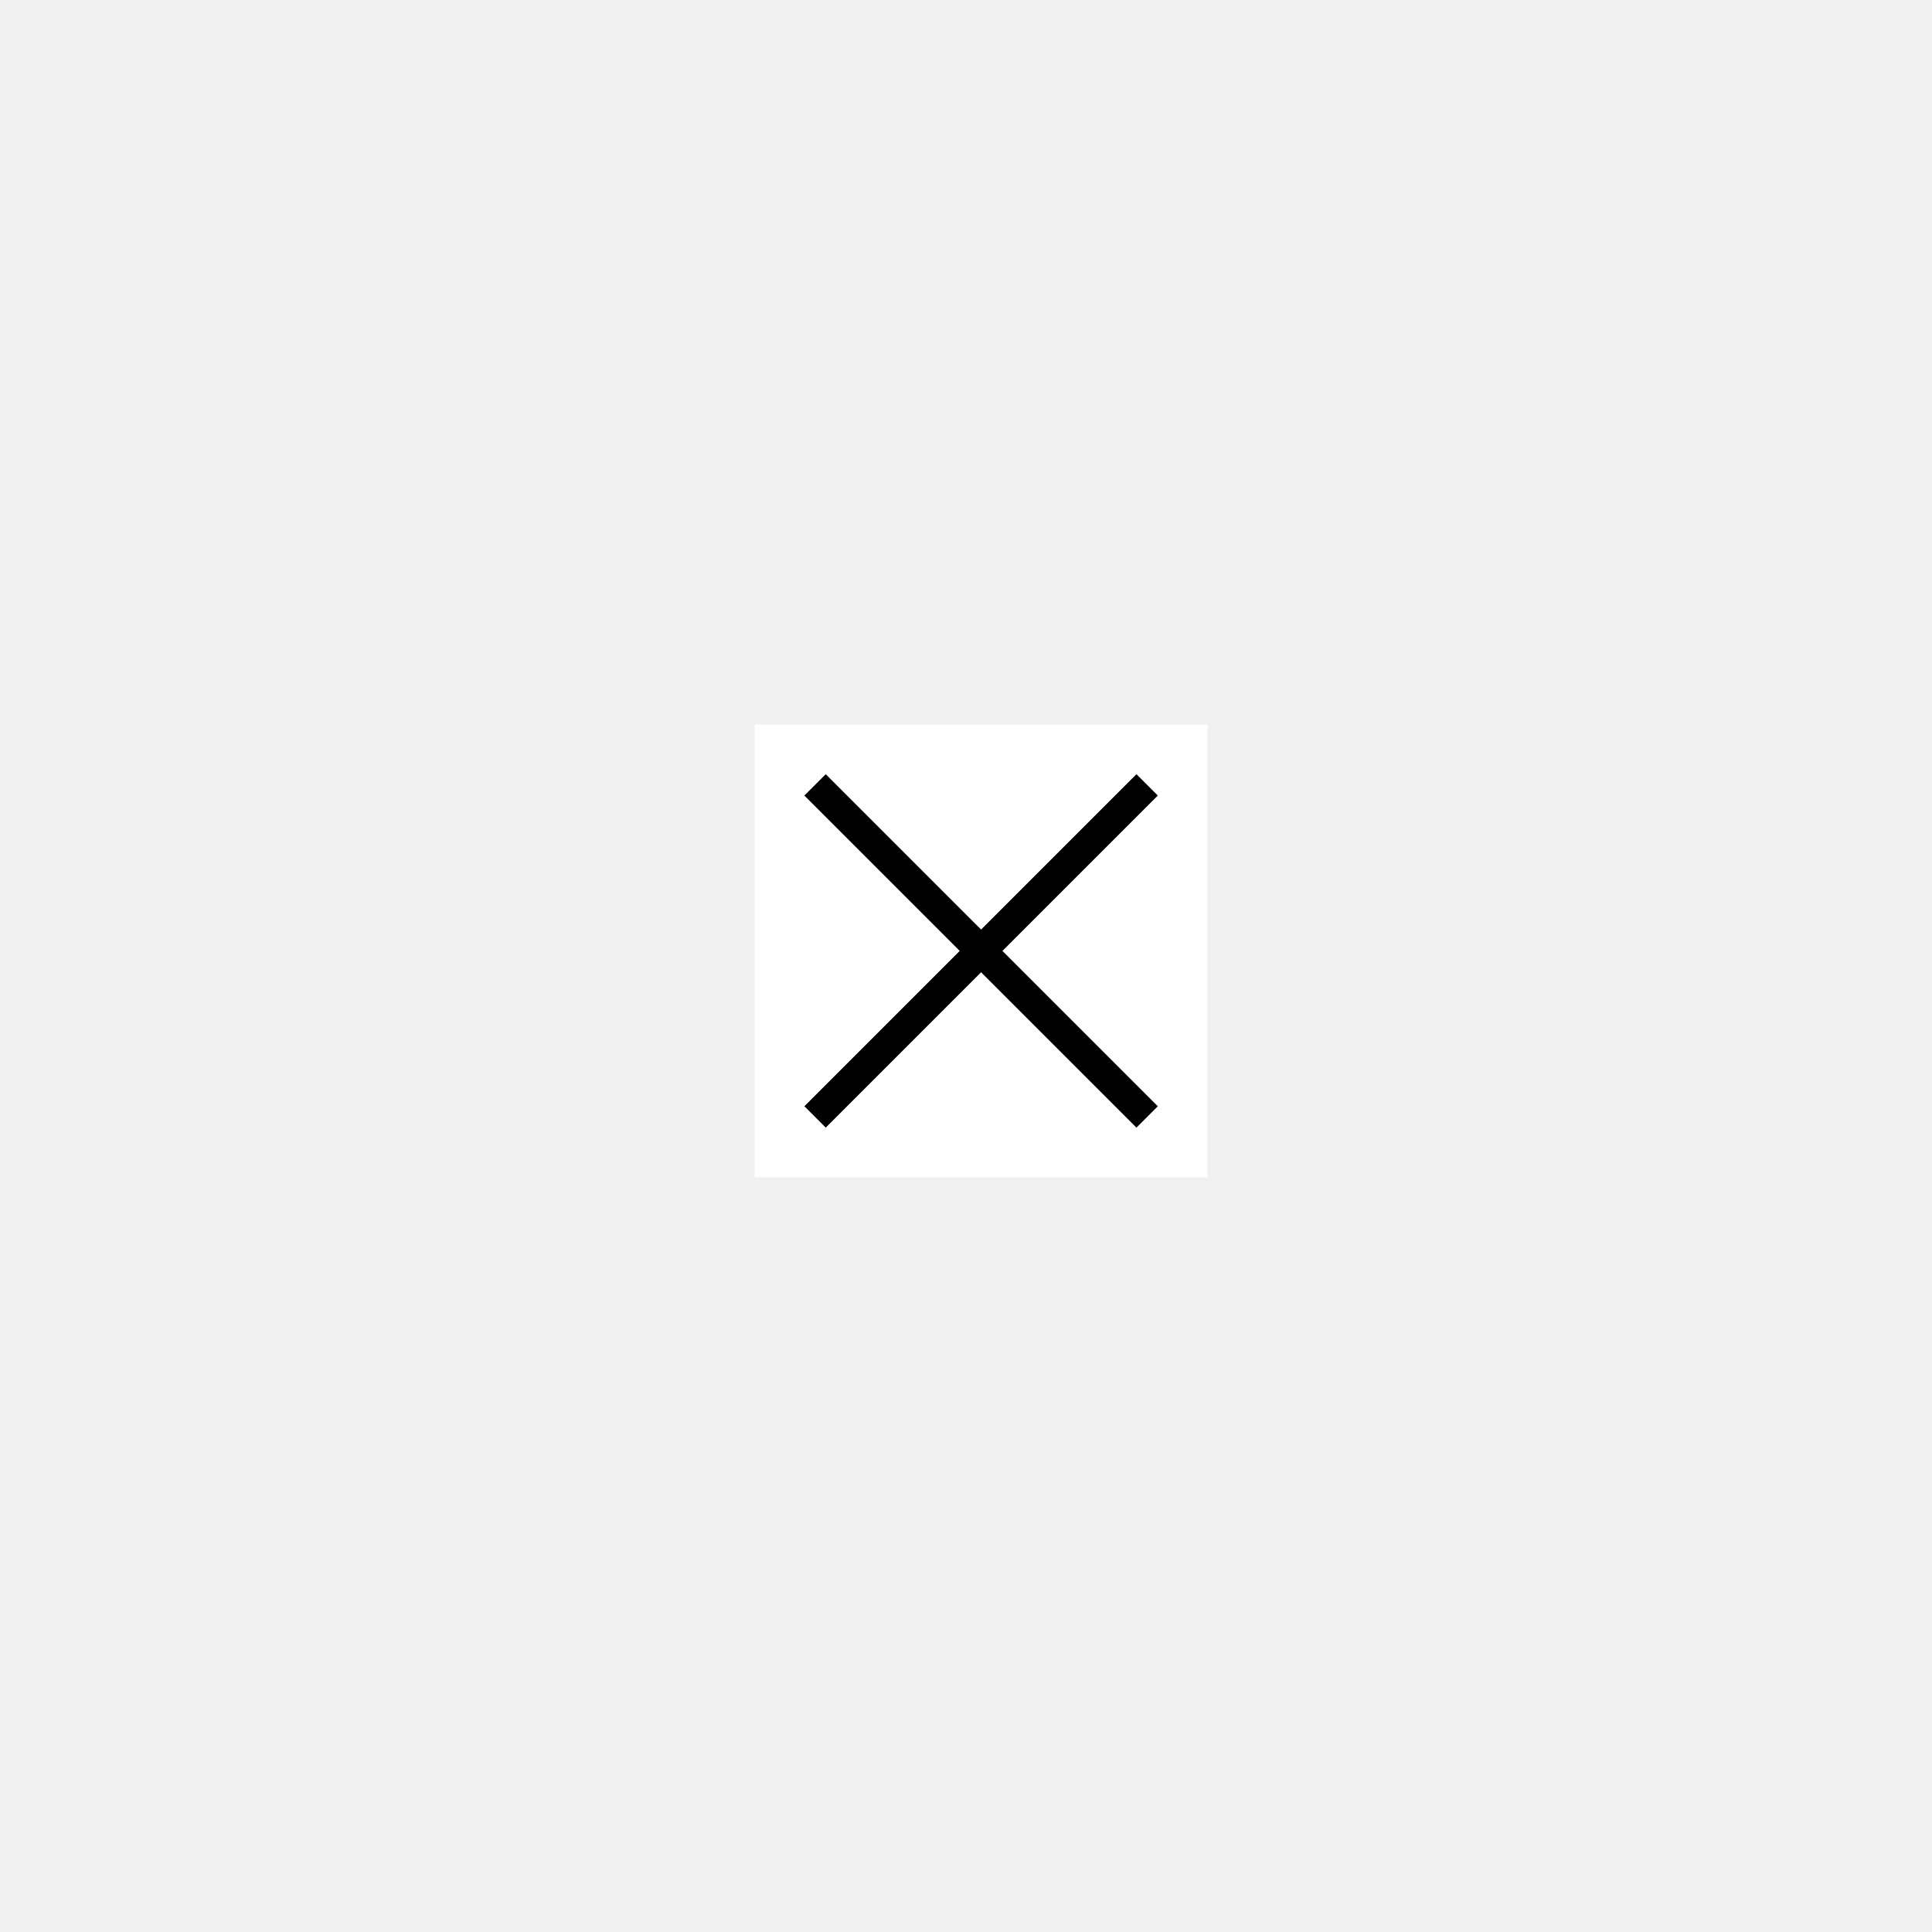
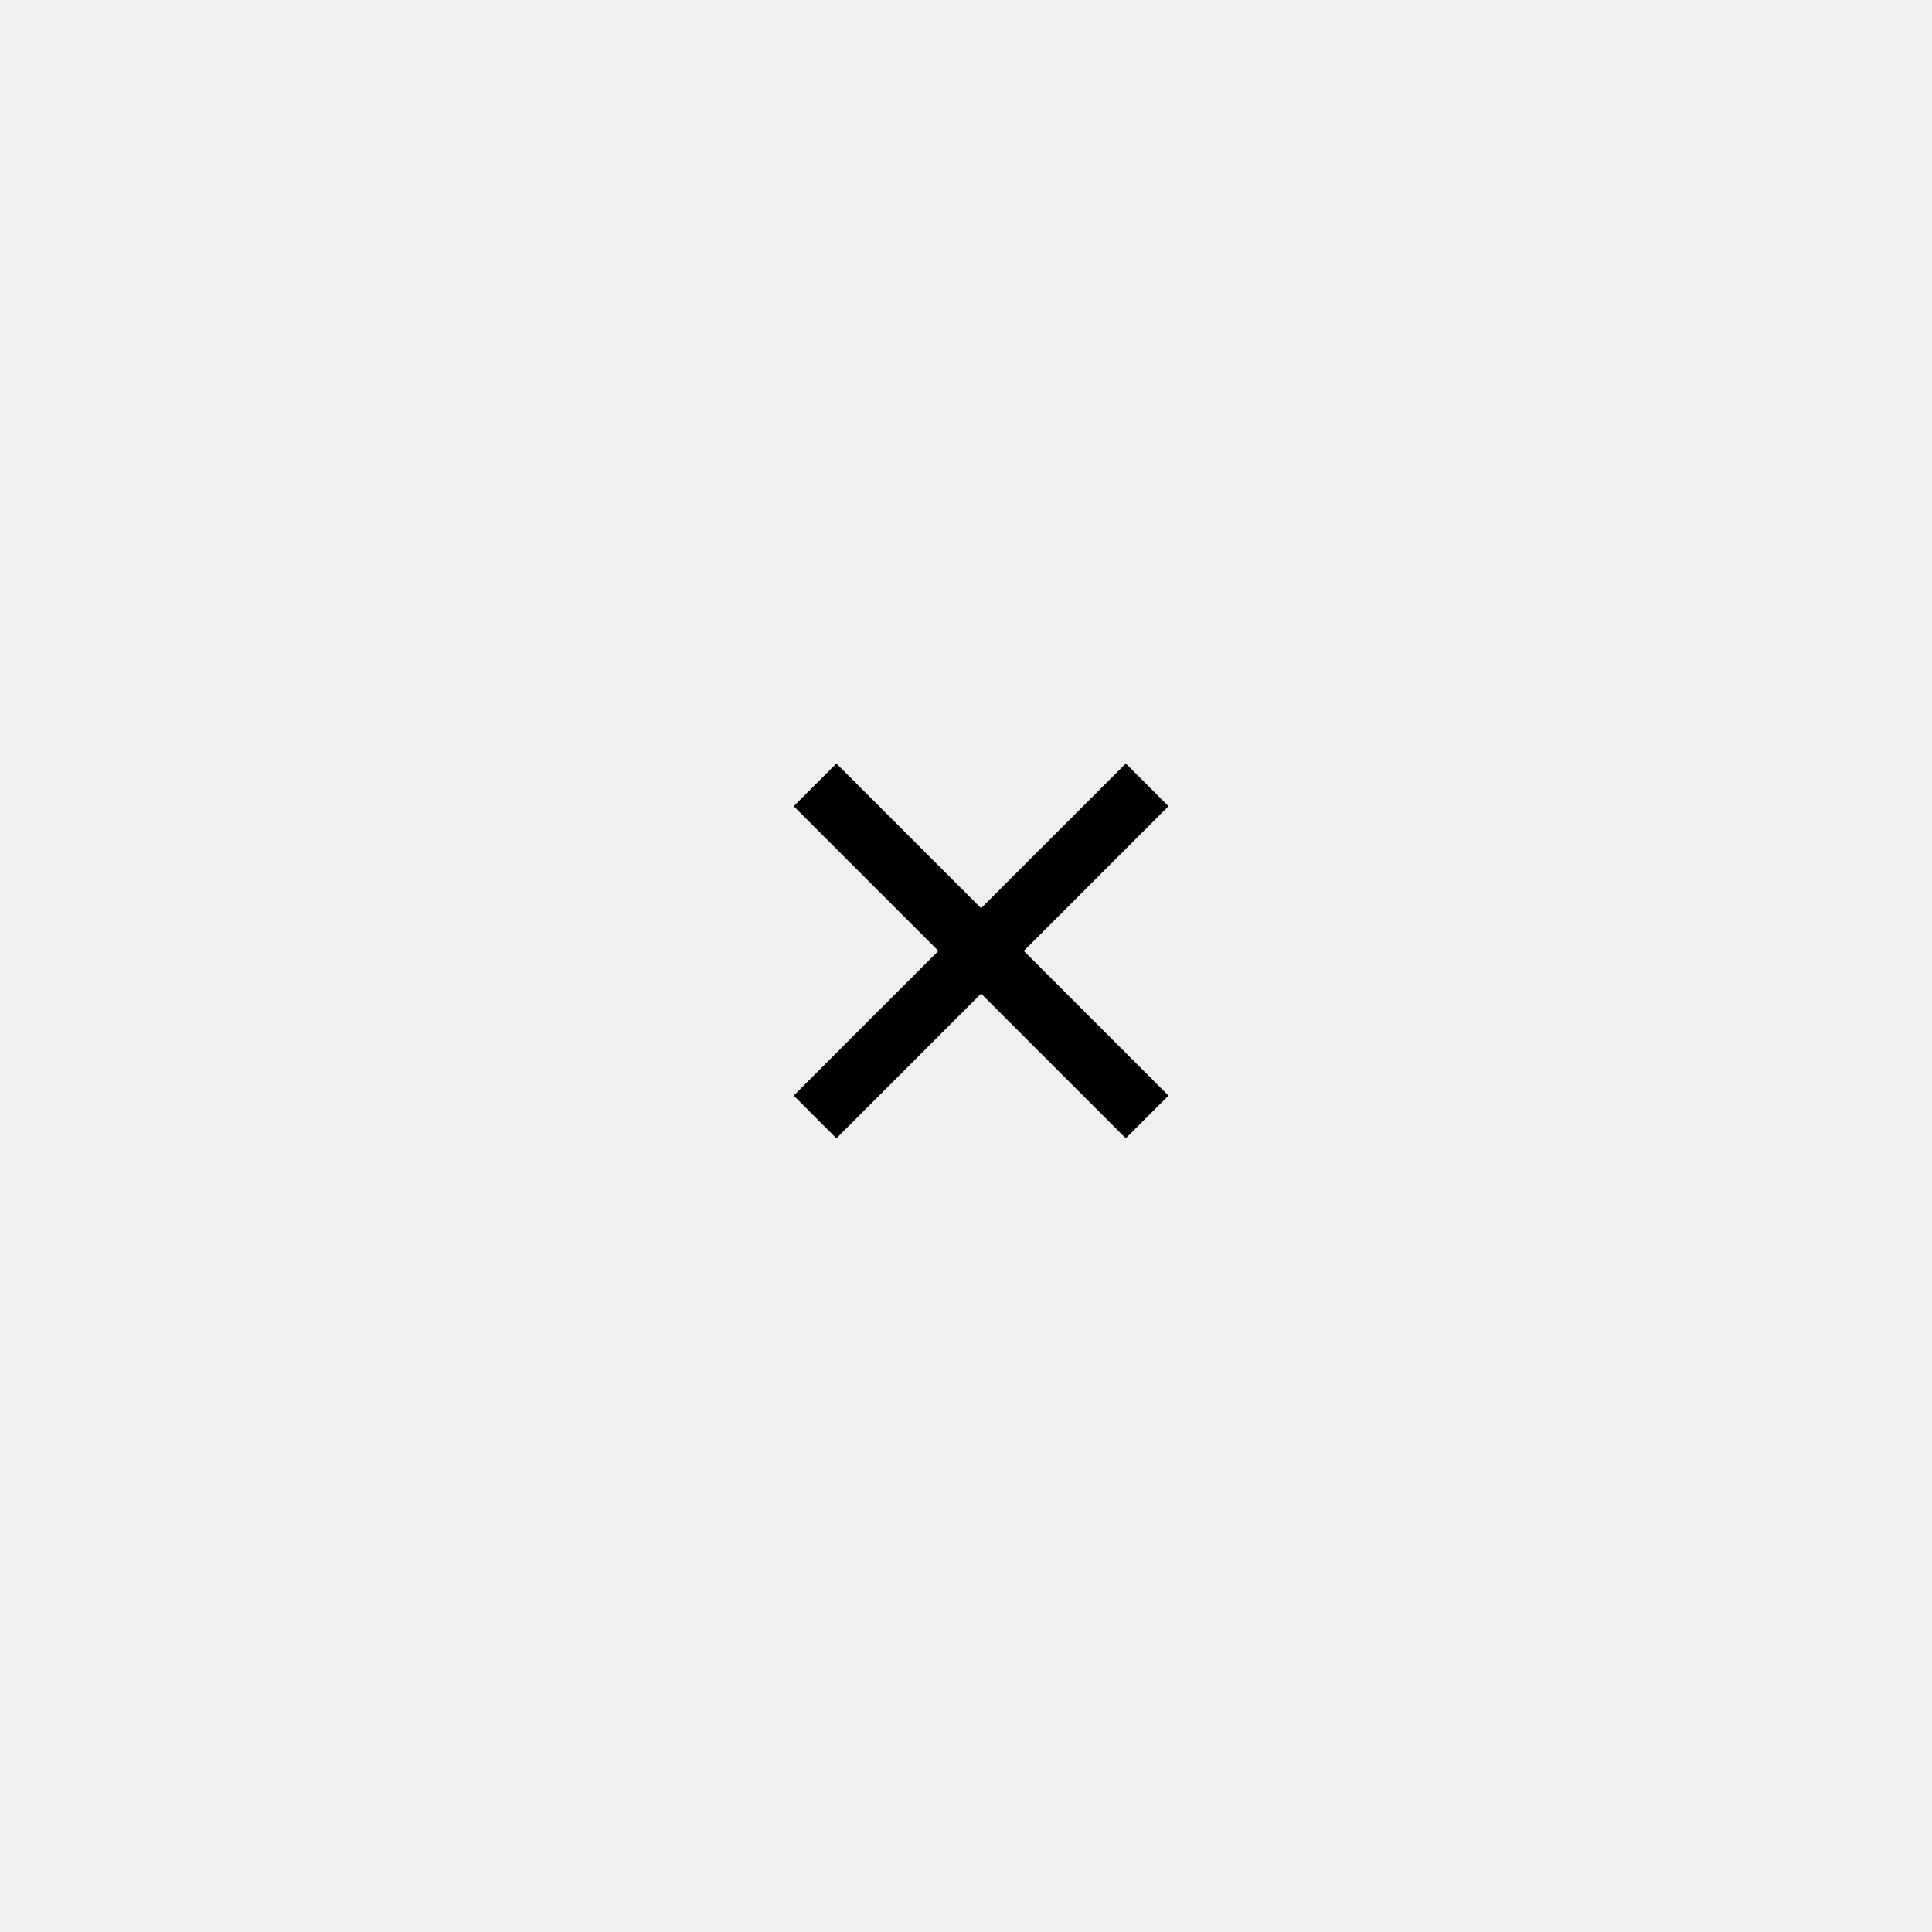
<svg xmlns="http://www.w3.org/2000/svg" width="64" height="64" id="svg3883" version="1.1">
  <defs id="defs3885" />
  <g id="layer1" transform="translate(0,-988.3622)">
-     <rect style="fill:#ffffff;fill-opacity:1;stroke:none" id="rect3817" width="15" height="15" x="25" y="24" transform="translate(0,988.3622)" />
-     <rect style="fill:#000000;fill-opacity:1;stroke:none" id="rect3811" width="1" height="1" x="32" y="1019.362" />
-     <path style="fill:none;stroke:#000000;stroke-width:1px;stroke-linecap:butt;stroke-linejoin:miter;stroke-opacity:1" d="M 27,26 C 38,37 38,37 38,37" id="path3813" transform="translate(0,988.3622)" />
-     <path style="fill:none;stroke:#000000;stroke-width:1px;stroke-linecap:butt;stroke-linejoin:miter;stroke-opacity:1" d="M 38,26 C 27,37 27,37 27,37" id="path3815" transform="translate(0,988.3622)" />
+     <rect style="fill:none;fill-opacity:1;stroke:none;stroke-opacity:1" id="rect3817" width="15" height="15" x="25" y="24" transform="translate(0,988.3622)" />
+     <rect style="fill:#ffffff;fill-opacity:1;stroke:#000000;stroke-opacity:1" id="rect3811" width="1" height="1" x="32" y="1019.362" />
+     <path style="fill:#ffffff;stroke:#000000;stroke-width:2;stroke-linecap:butt;stroke-linejoin:miter;stroke-opacity:1;stroke-miterlimit:4;stroke-dasharray:none" d="M 27,26 C 38,37 38,37 38,37" id="path3813" transform="translate(0,988.3622)" />
+     <path style="fill:none;stroke:#000000;stroke-width:2;stroke-linecap:butt;stroke-linejoin:miter;stroke-opacity:1;stroke-miterlimit:4;stroke-dasharray:none;fill-opacity:1" d="M 38,26 C 27,37 27,37 27,37" id="path3815" transform="translate(0,988.3622)" />
  </g>
</svg>
